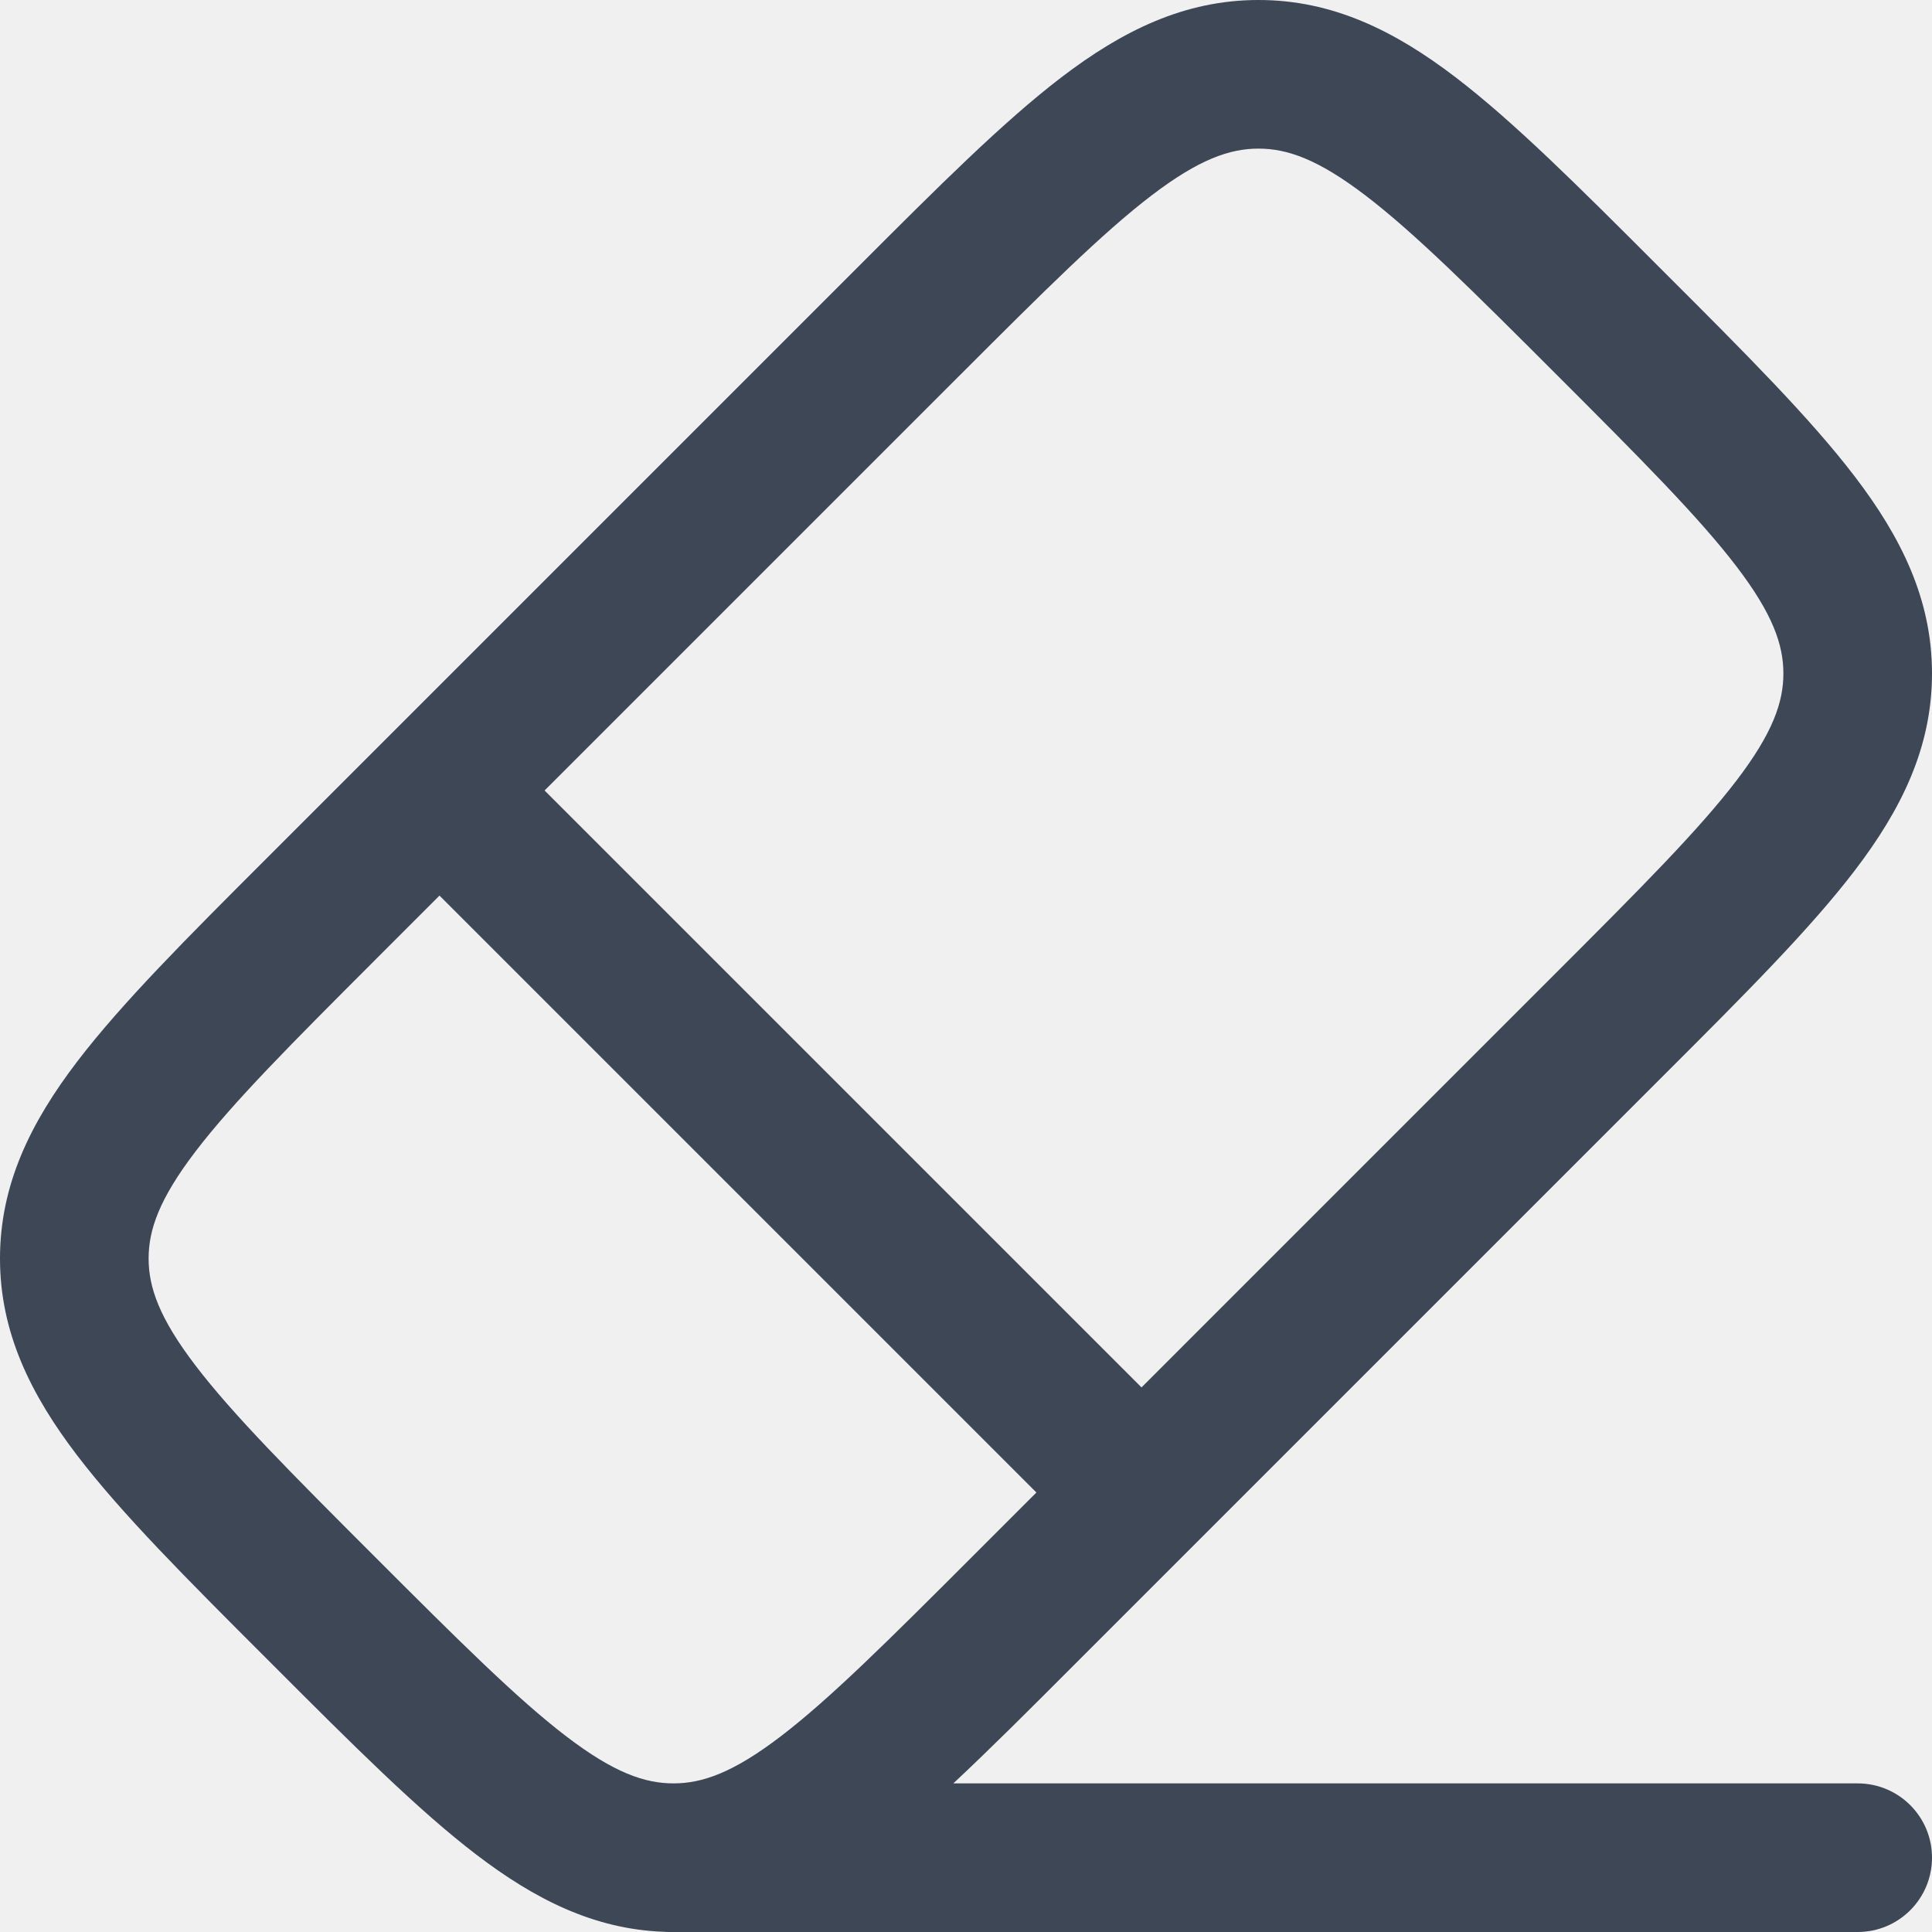
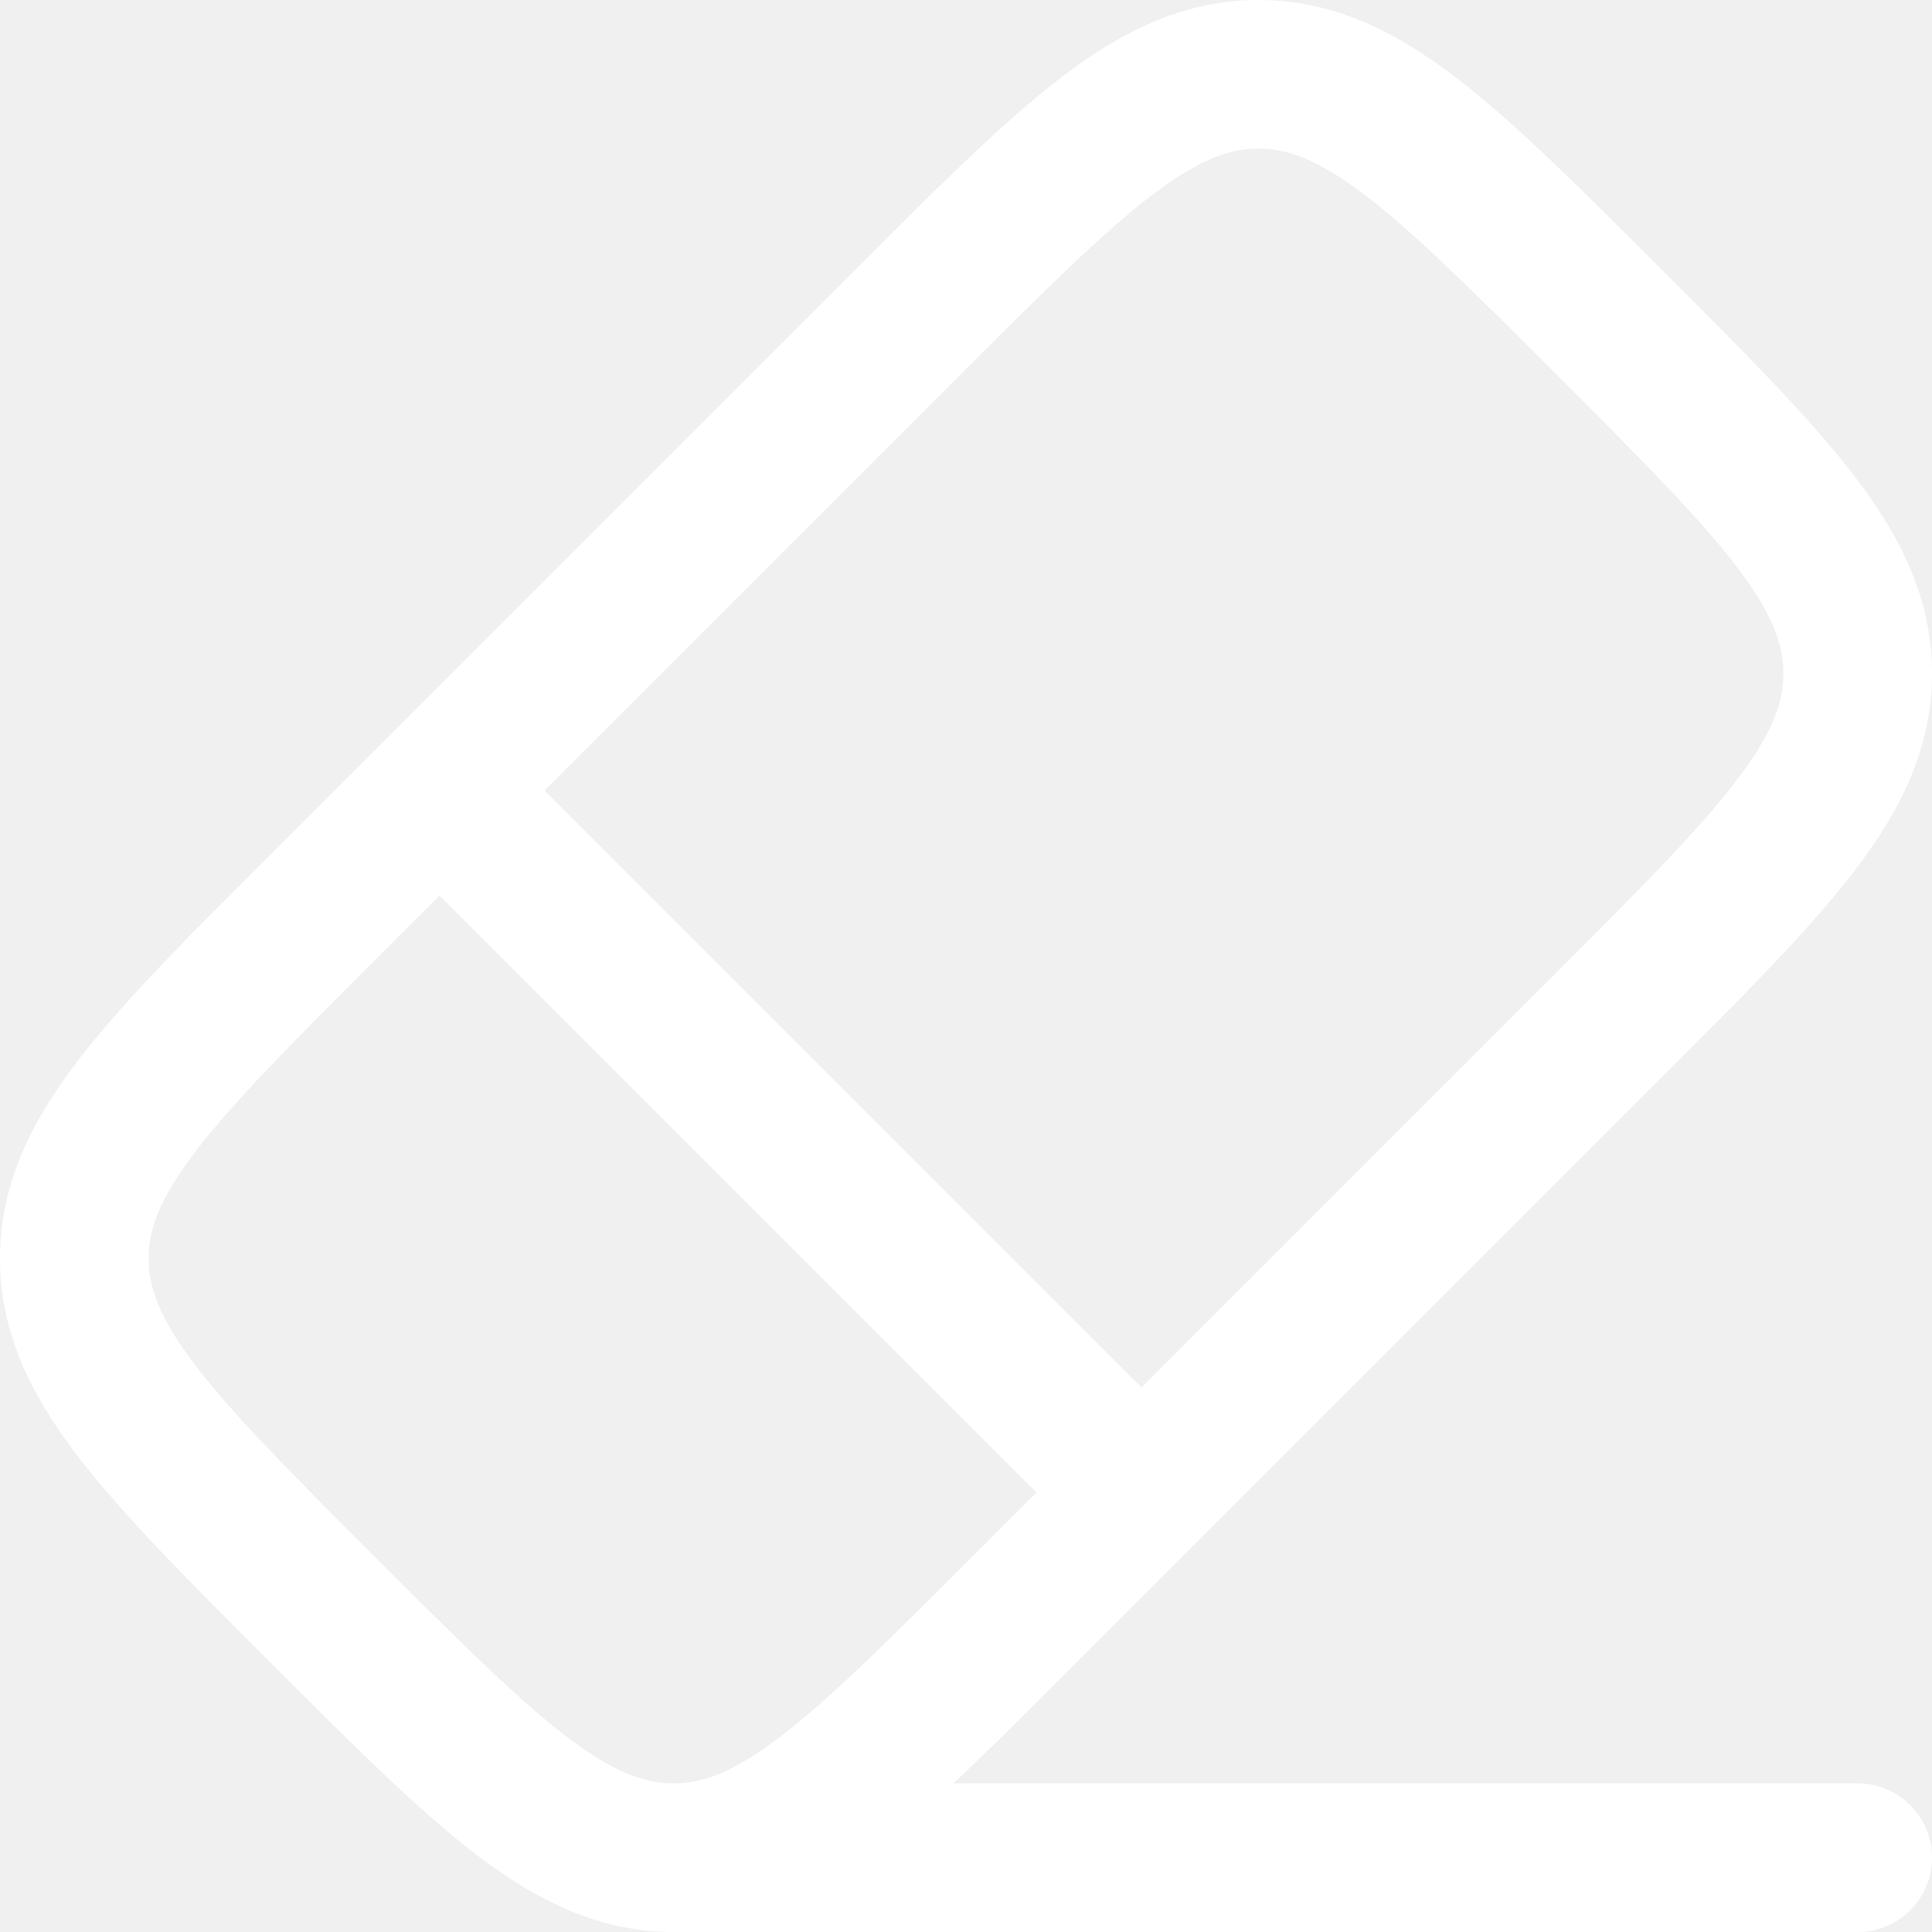
- <svg xmlns="http://www.w3.org/2000/svg" width="25" height="25" viewBox="0 0 25 25" fill="#3D4756">
+ <svg xmlns="http://www.w3.org/2000/svg" width="25" height="25" viewBox="0 0 25 25" fill="white">
  <path fill-rule="evenodd" clip-rule="evenodd" d="M13.888 21.555C13.319 22.125 12.808 22.636 12.336 23.077H24.038C24.57 23.077 25 23.507 25 24.038C25 24.57 24.57 25 24.038 25H8.654C8.63 25 8.607 24.999 8.584 24.997C7.681 24.963 6.916 24.573 6.165 24C5.412 23.425 4.571 22.585 3.542 21.555L3.445 21.458C2.415 20.429 1.575 19.588 1 18.835C0.399 18.048 0 17.245 0 16.285C0 15.325 0.399 14.522 1 13.735C1.575 12.982 2.415 12.141 3.445 11.112L11.112 3.445C12.141 2.415 12.982 1.575 13.735 1C14.522 0.399 15.325 0 16.285 0C17.245 0 18.048 0.399 18.835 1C19.588 1.575 20.429 2.415 21.458 3.445L21.555 3.542C22.585 4.571 23.425 5.412 24 6.165C24.601 6.952 25 7.755 25 8.715C25 9.675 24.601 10.478 24 11.265C23.425 12.018 22.585 12.859 21.555 13.888L13.888 21.555ZM12.423 4.853C13.513 3.763 14.263 3.016 14.901 2.529C15.517 2.059 15.915 1.923 16.285 1.923C16.655 1.923 17.053 2.059 17.669 2.529C18.307 3.016 19.057 3.763 20.147 4.853C21.237 5.943 21.984 6.693 22.471 7.331C22.941 7.947 23.077 8.345 23.077 8.715C23.077 9.085 22.941 9.483 22.471 10.099C21.984 10.737 21.237 11.487 20.147 12.577L14.771 17.953L7.047 10.229L12.423 4.853ZM8.715 23.077C9.085 23.077 9.483 22.941 10.099 22.471C10.737 21.984 11.487 21.237 12.577 20.147L13.411 19.313L5.687 11.589L4.853 12.423C3.763 13.513 3.016 14.263 2.529 14.901C2.059 15.517 1.923 15.915 1.923 16.285C1.923 16.655 2.059 17.053 2.529 17.669C3.016 18.307 3.763 19.057 4.853 20.147C5.943 21.237 6.693 21.984 7.331 22.471C7.947 22.941 8.345 23.077 8.715 23.077Z" stroke="none" />
</svg>
